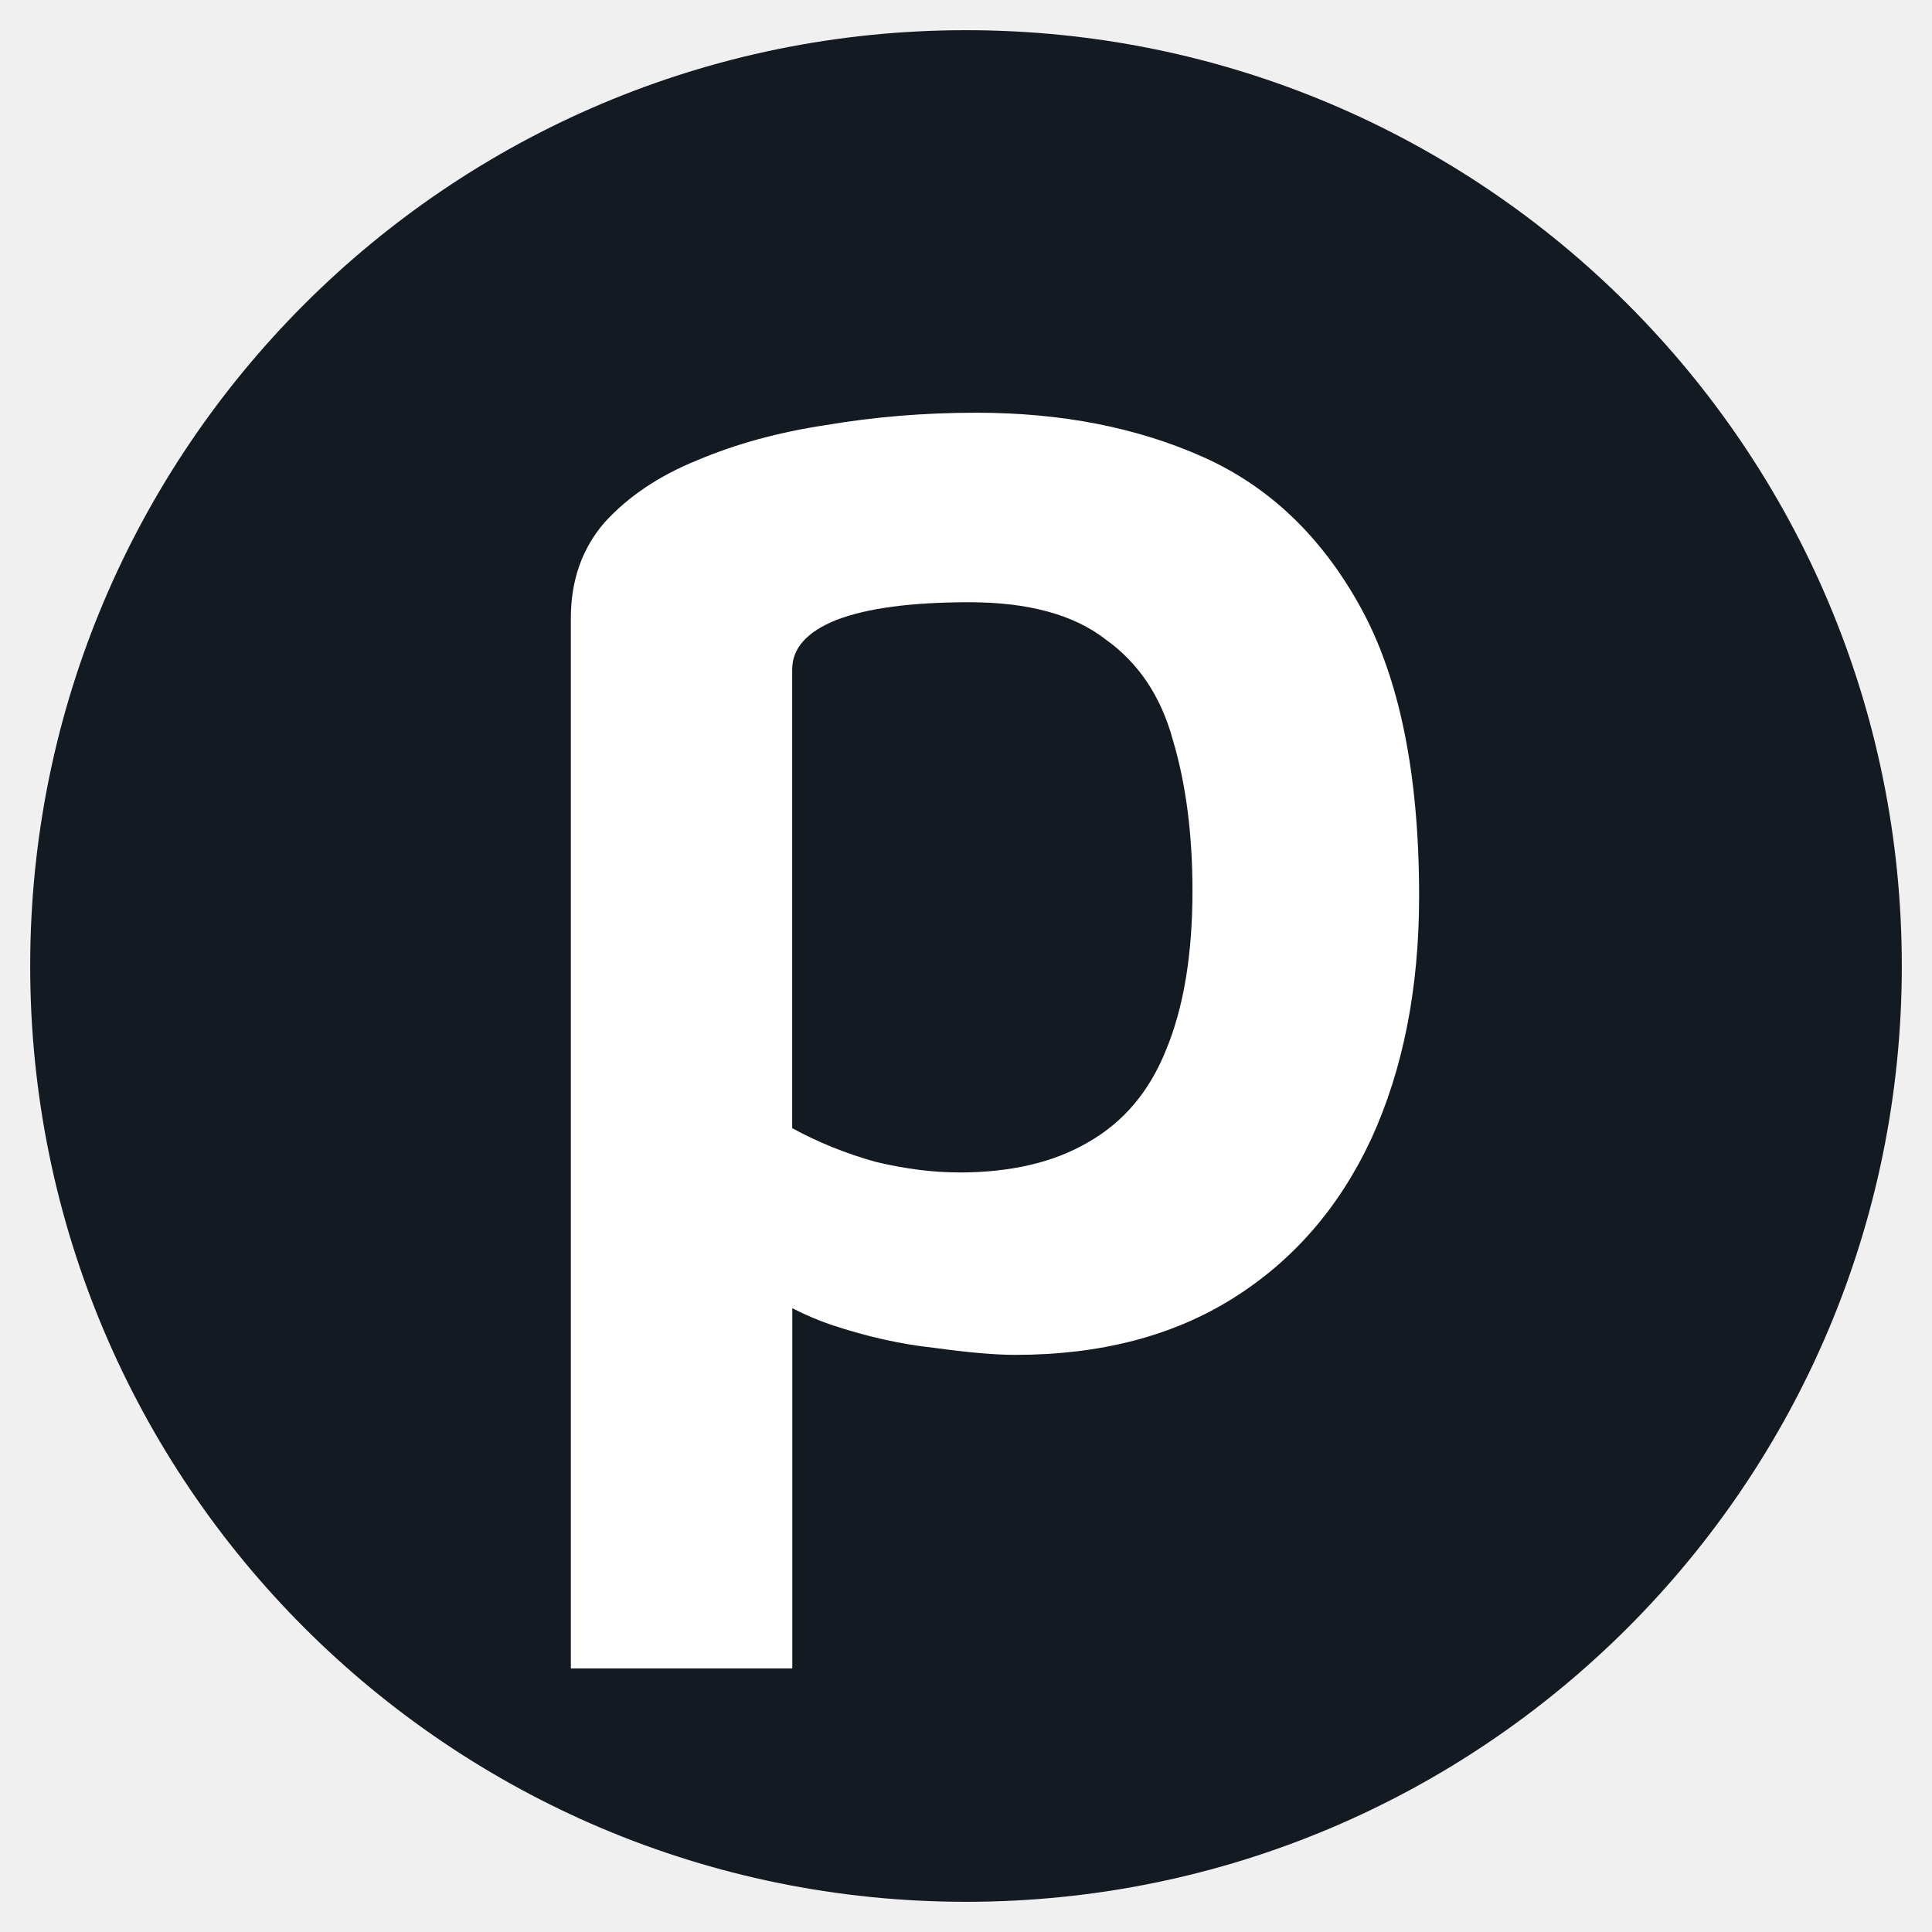
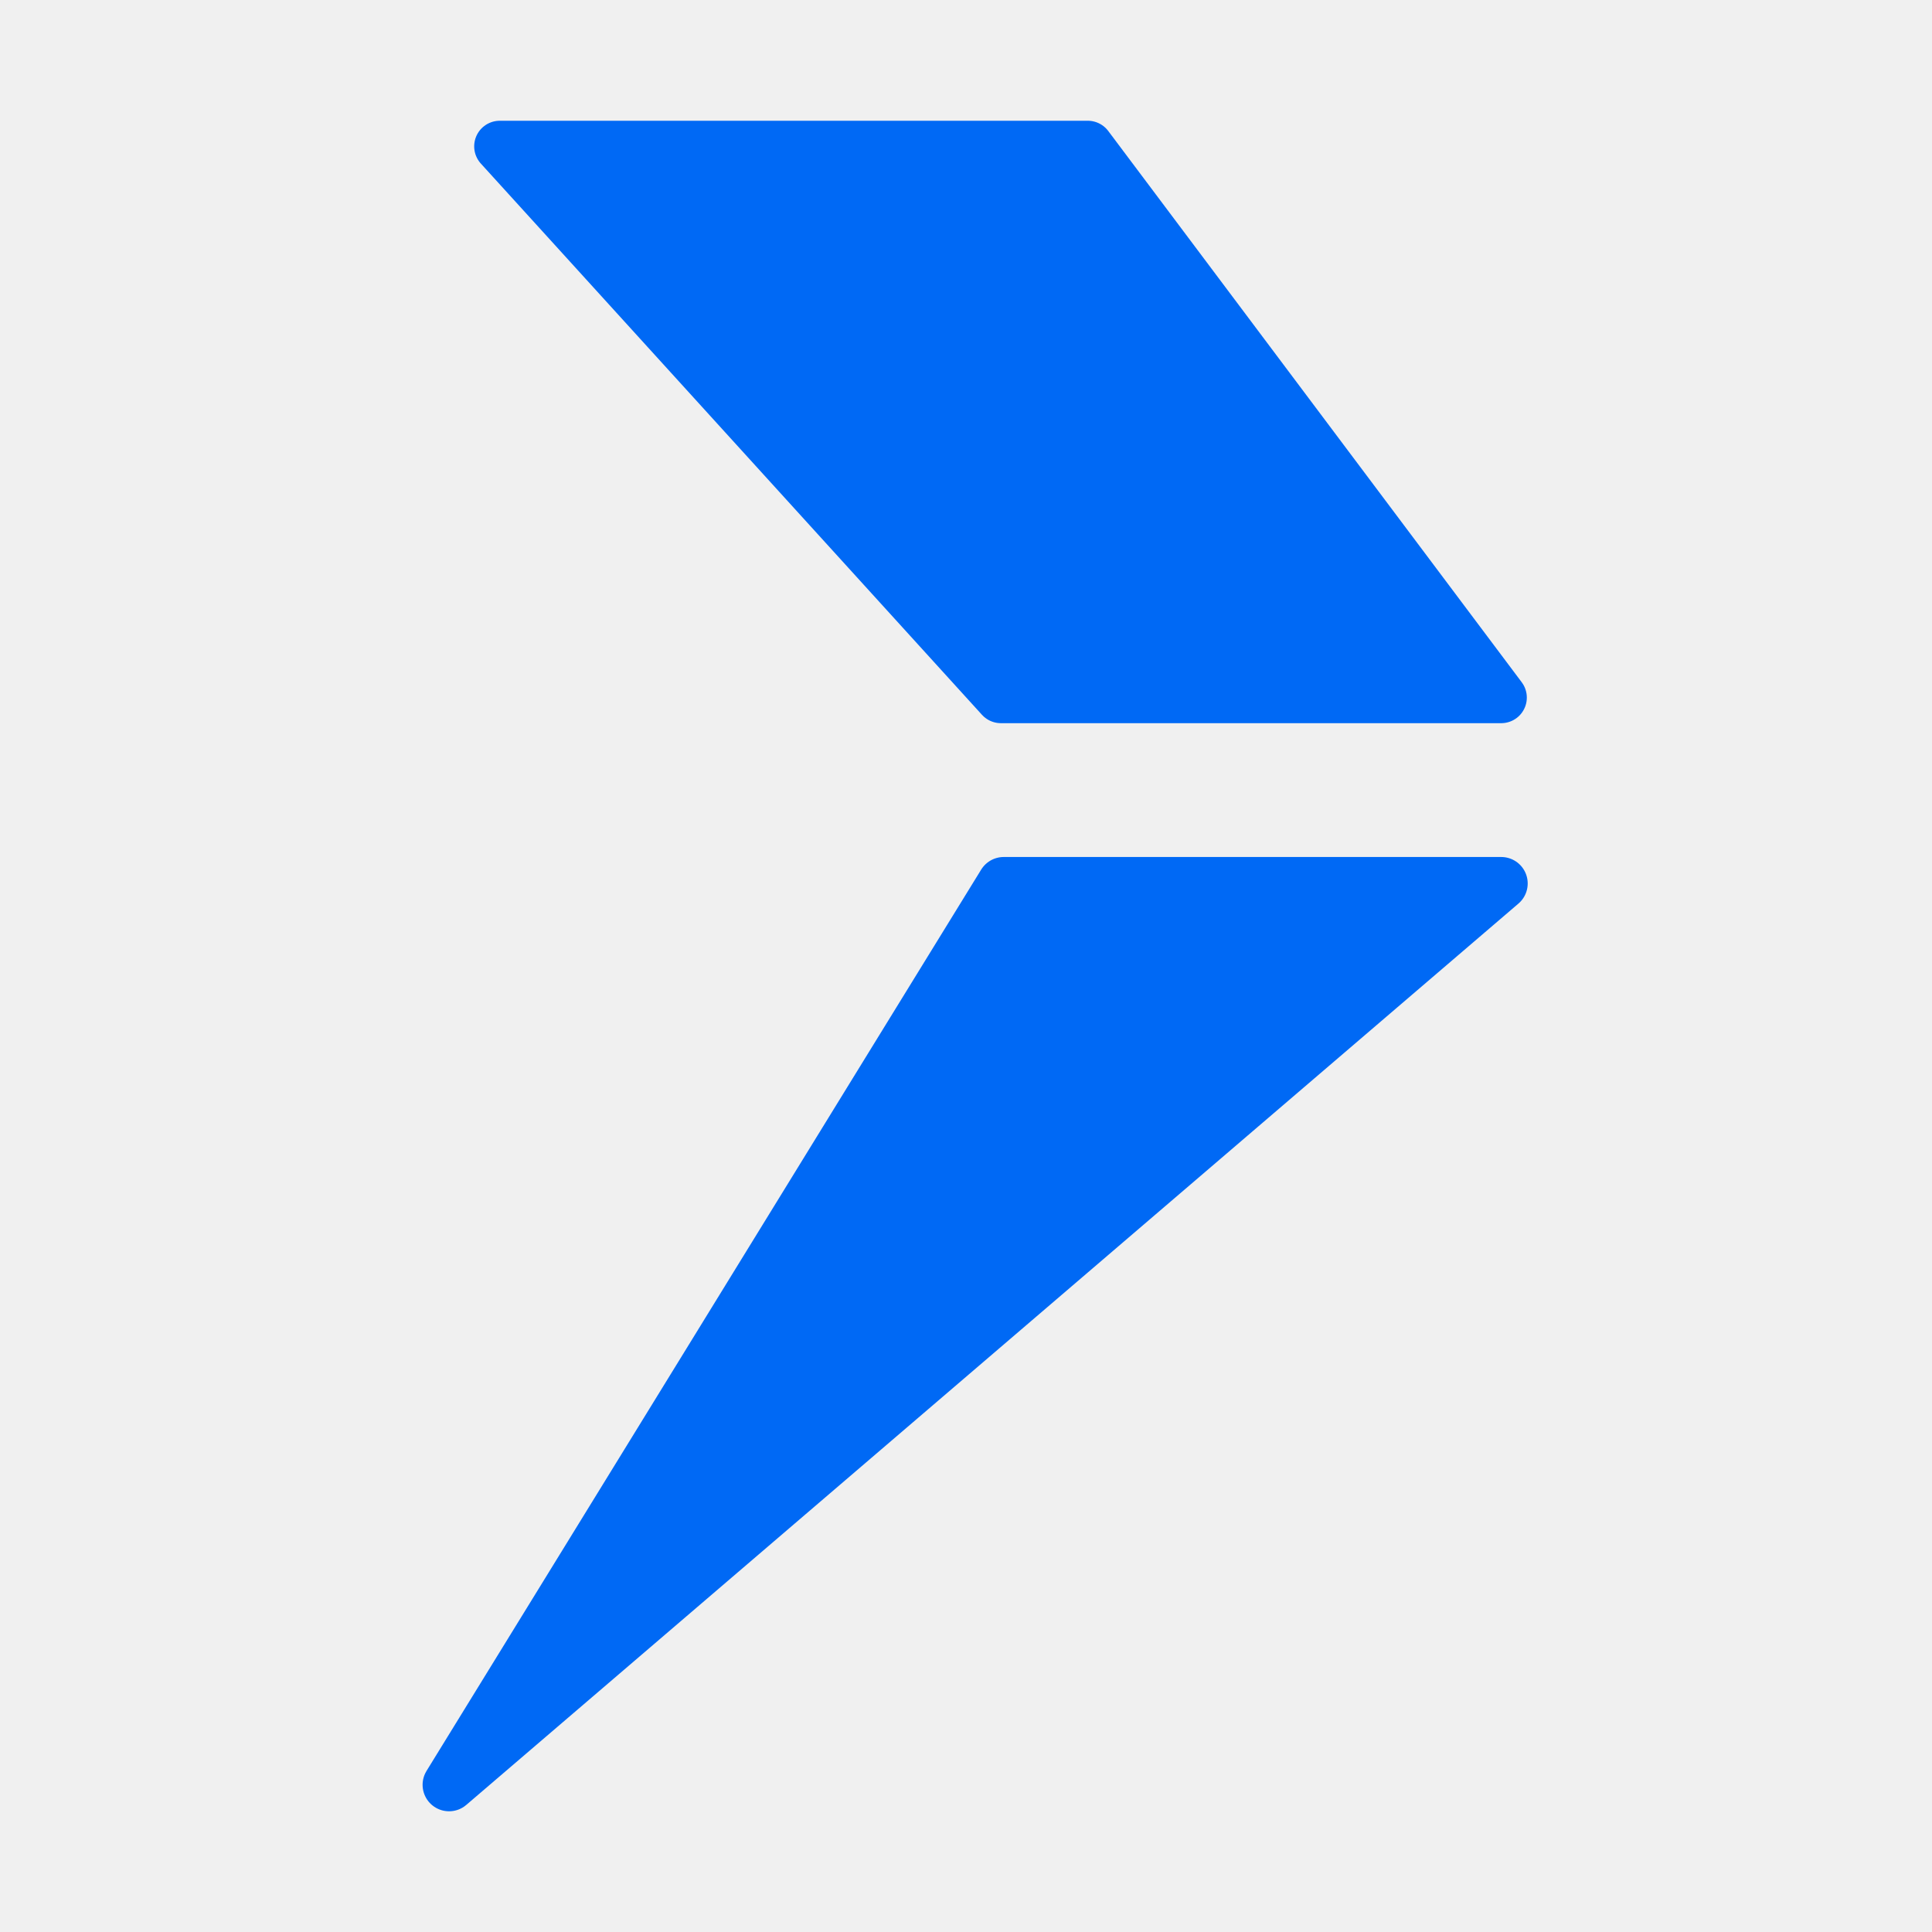
<svg xmlns="http://www.w3.org/2000/svg" width="32" height="32" viewBox="0 0 32 32" fill="none" version="1.1" id="svg4">
  <defs id="defs8" />
-   <circle style="fill:#131a22;fill-opacity:1;stroke:none;stroke-width:0;stroke-linecap:round;stroke-linejoin:round;stroke-miterlimit:4;stroke-dasharray:none;stroke-opacity:0.502;paint-order:stroke markers fill" id="path1143" cx="16" cy="16" r="15.5" />
-   <g aria-label="p" id="text10533" style="font-size:29.333px;line-height:1.25;fill:#ffffff">
-     <path d="m 16.818,22.441 q -0.499,0 -1.349,-0.117 -0.821,-0.088 -1.701,-0.381 -0.851,-0.293 -1.496,-0.851 l 0.851,-1.173 v 7.715 H 9.455 V 10.239 q 0,-0.939 0.557,-1.584 0.587,-0.645 1.525,-1.027 0.968,-0.411 2.141,-0.587 1.203,-0.205 2.493,-0.205 2.112,0 3.755,0.733 1.643,0.733 2.611,2.493 0.968,1.76 0.968,4.781 0,2.288 -0.792,4.019 -0.792,1.701 -2.288,2.64 -1.496,0.939 -3.608,0.939 z m -0.939,-3.021 q 1.291,0 2.141,-0.499 0.88,-0.499 1.291,-1.525 0.44,-1.056 0.44,-2.64 0,-1.408 -0.323,-2.493 -0.293,-1.085 -1.115,-1.672 -0.792,-0.616 -2.259,-0.616 -1.437,0 -2.2,0.293 -0.733,0.293 -0.733,0.821 v 7.597 q 0.645,0.352 1.379,0.557 0.733,0.176 1.379,0.176 z" style="font-weight:600;font-family:'Maven Pro';-inkscape-font-specification:'Maven Pro Semi-Bold'" id="path40719" />
-   </g>
+   <path style="display:inline;fill:#0069f5;fill-opacity:1;stroke:#0069f5;stroke-width:0.877;stroke-linecap:round;stroke-linejoin:round;stroke-miterlimit:4;stroke-dasharray:none;stroke-opacity:1;paint-order:stroke fill markers" d="m 16.625,14.633 h 8.24 L 7.438,29.562 9.735,25.83 12.032,22.097 14.328,18.365 Z" id="path7720" />
+   <path style="display:inline;fill:#0069f5;fill-opacity:1;stroke:#0069f5;stroke-width:0.848;stroke-linecap:round;stroke-linejoin:round;stroke-miterlimit:4;stroke-dasharray:none;stroke-opacity:1;paint-order:stroke fill markers" d="M 24.865,11.554 H 16.578 L 8.278,2.424 18.017,2.424 Z" id="path9322" />
</svg>
